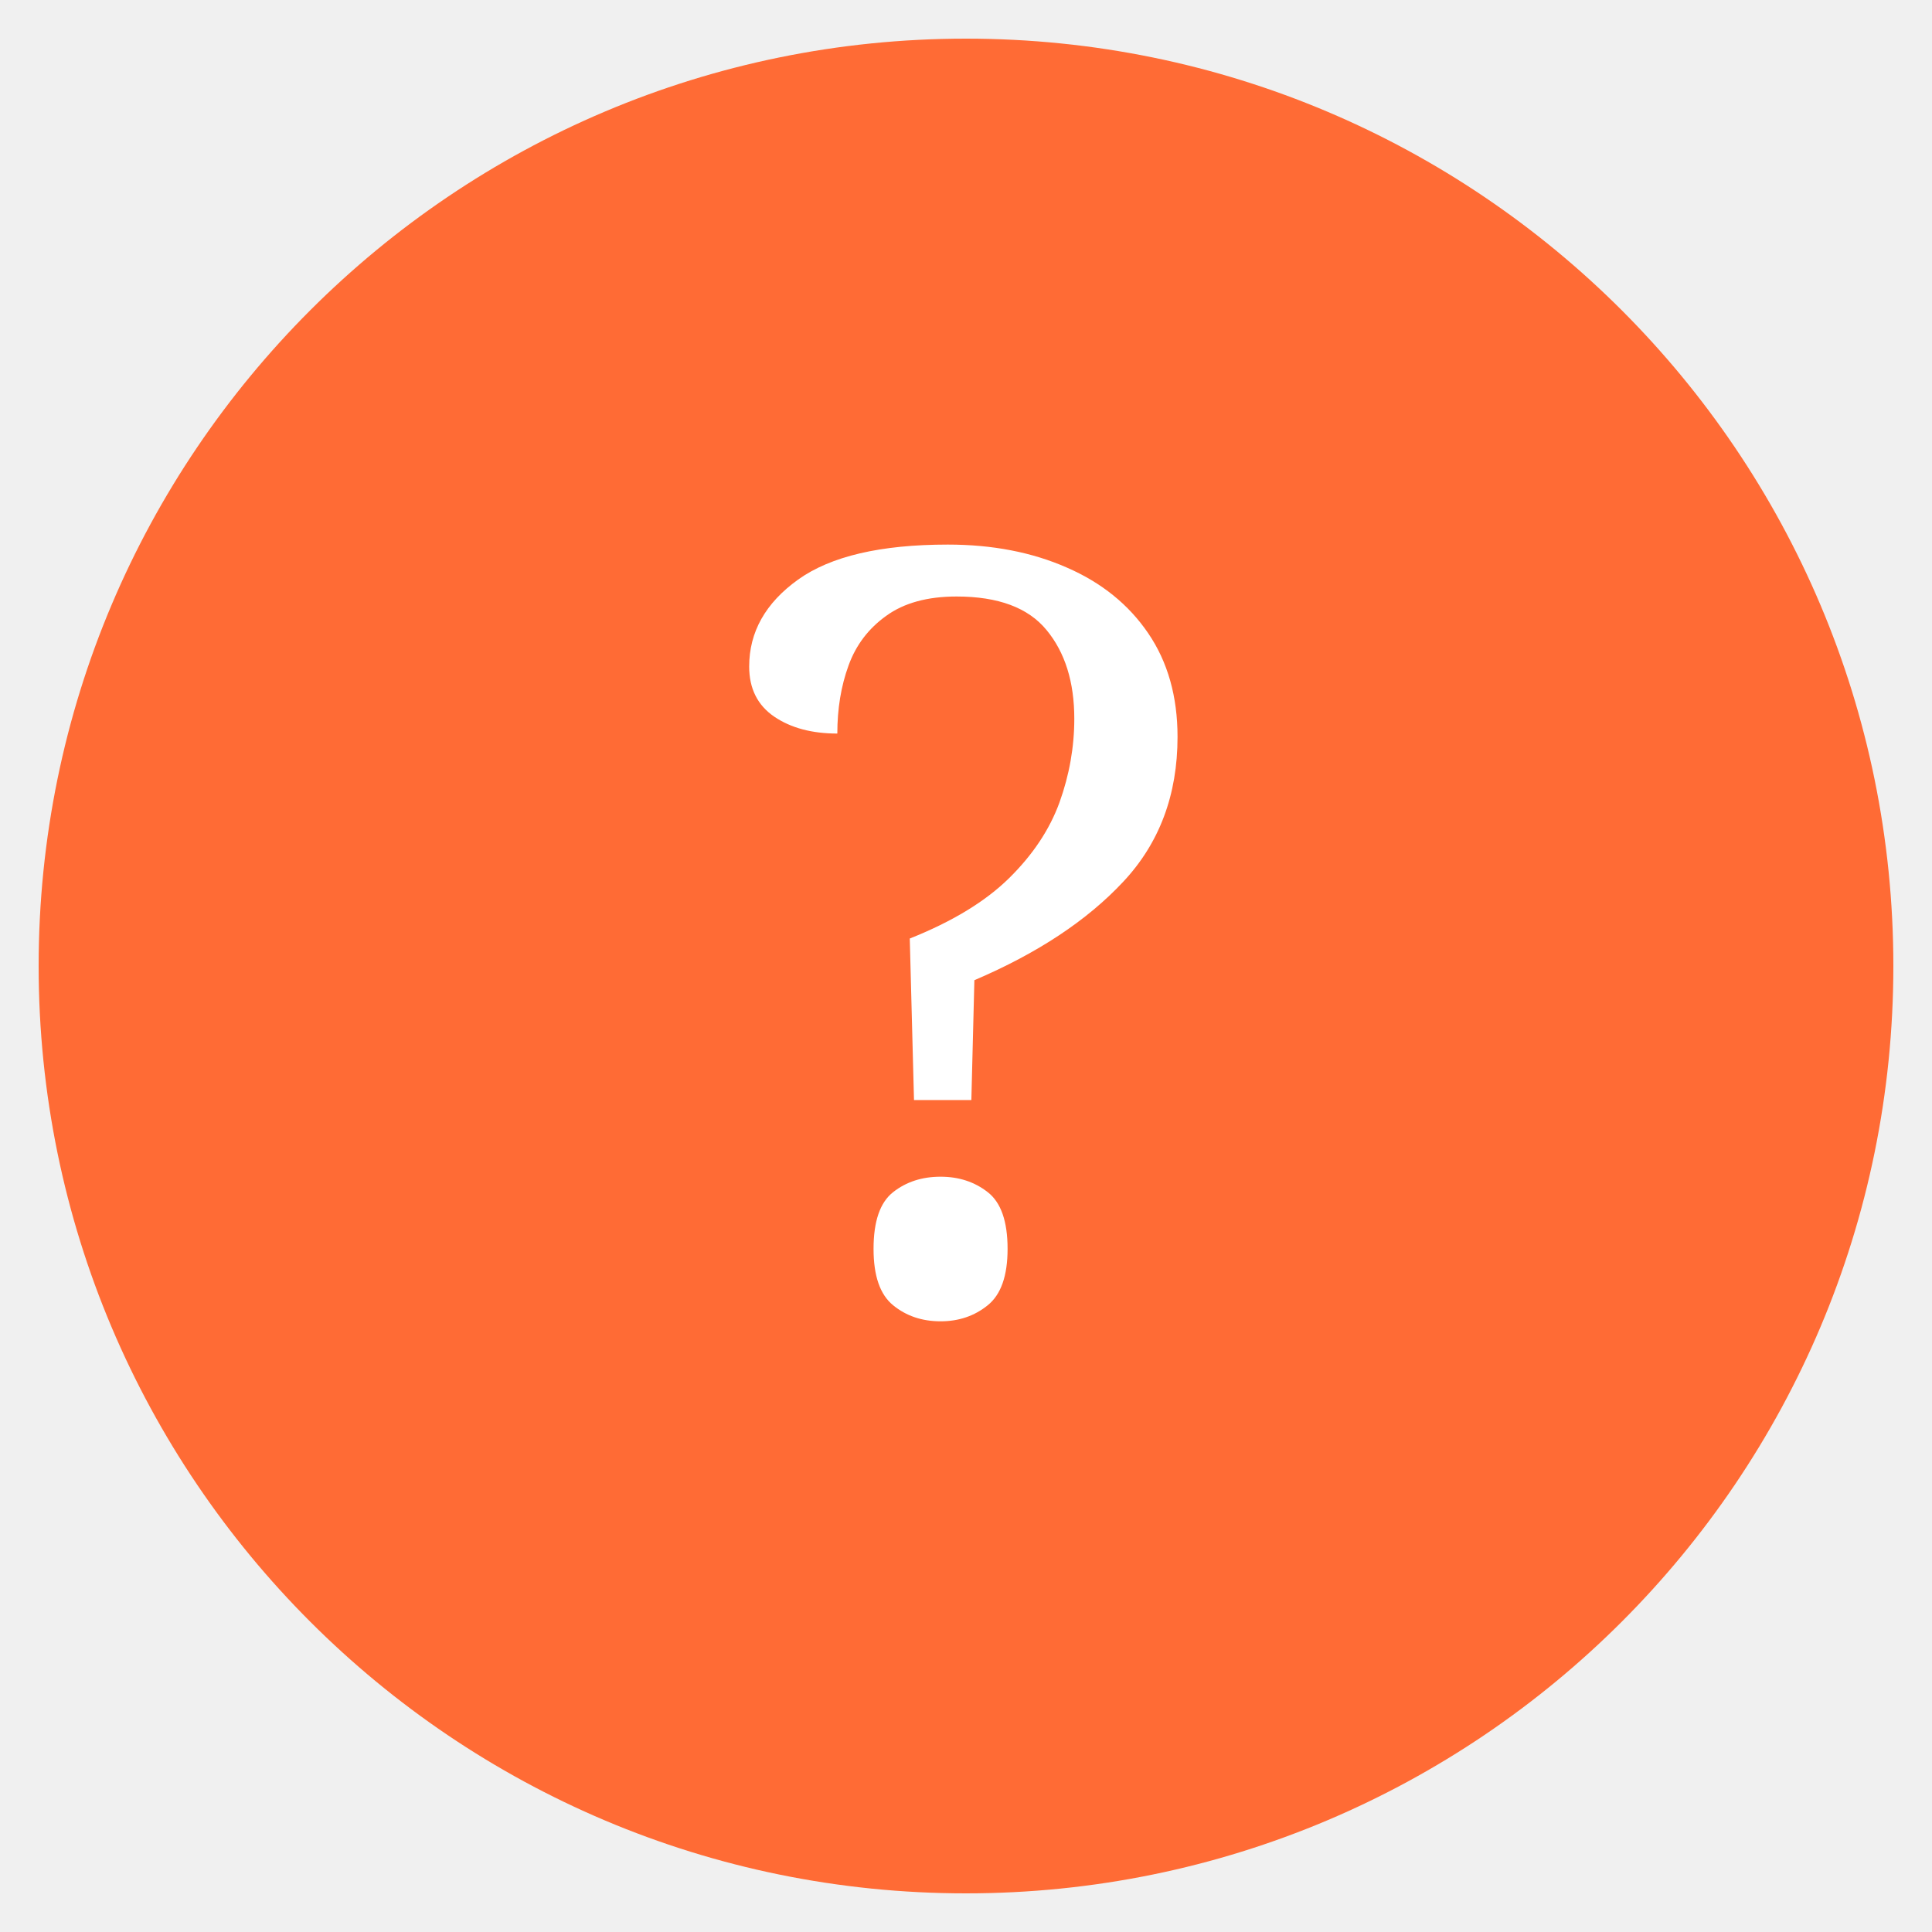
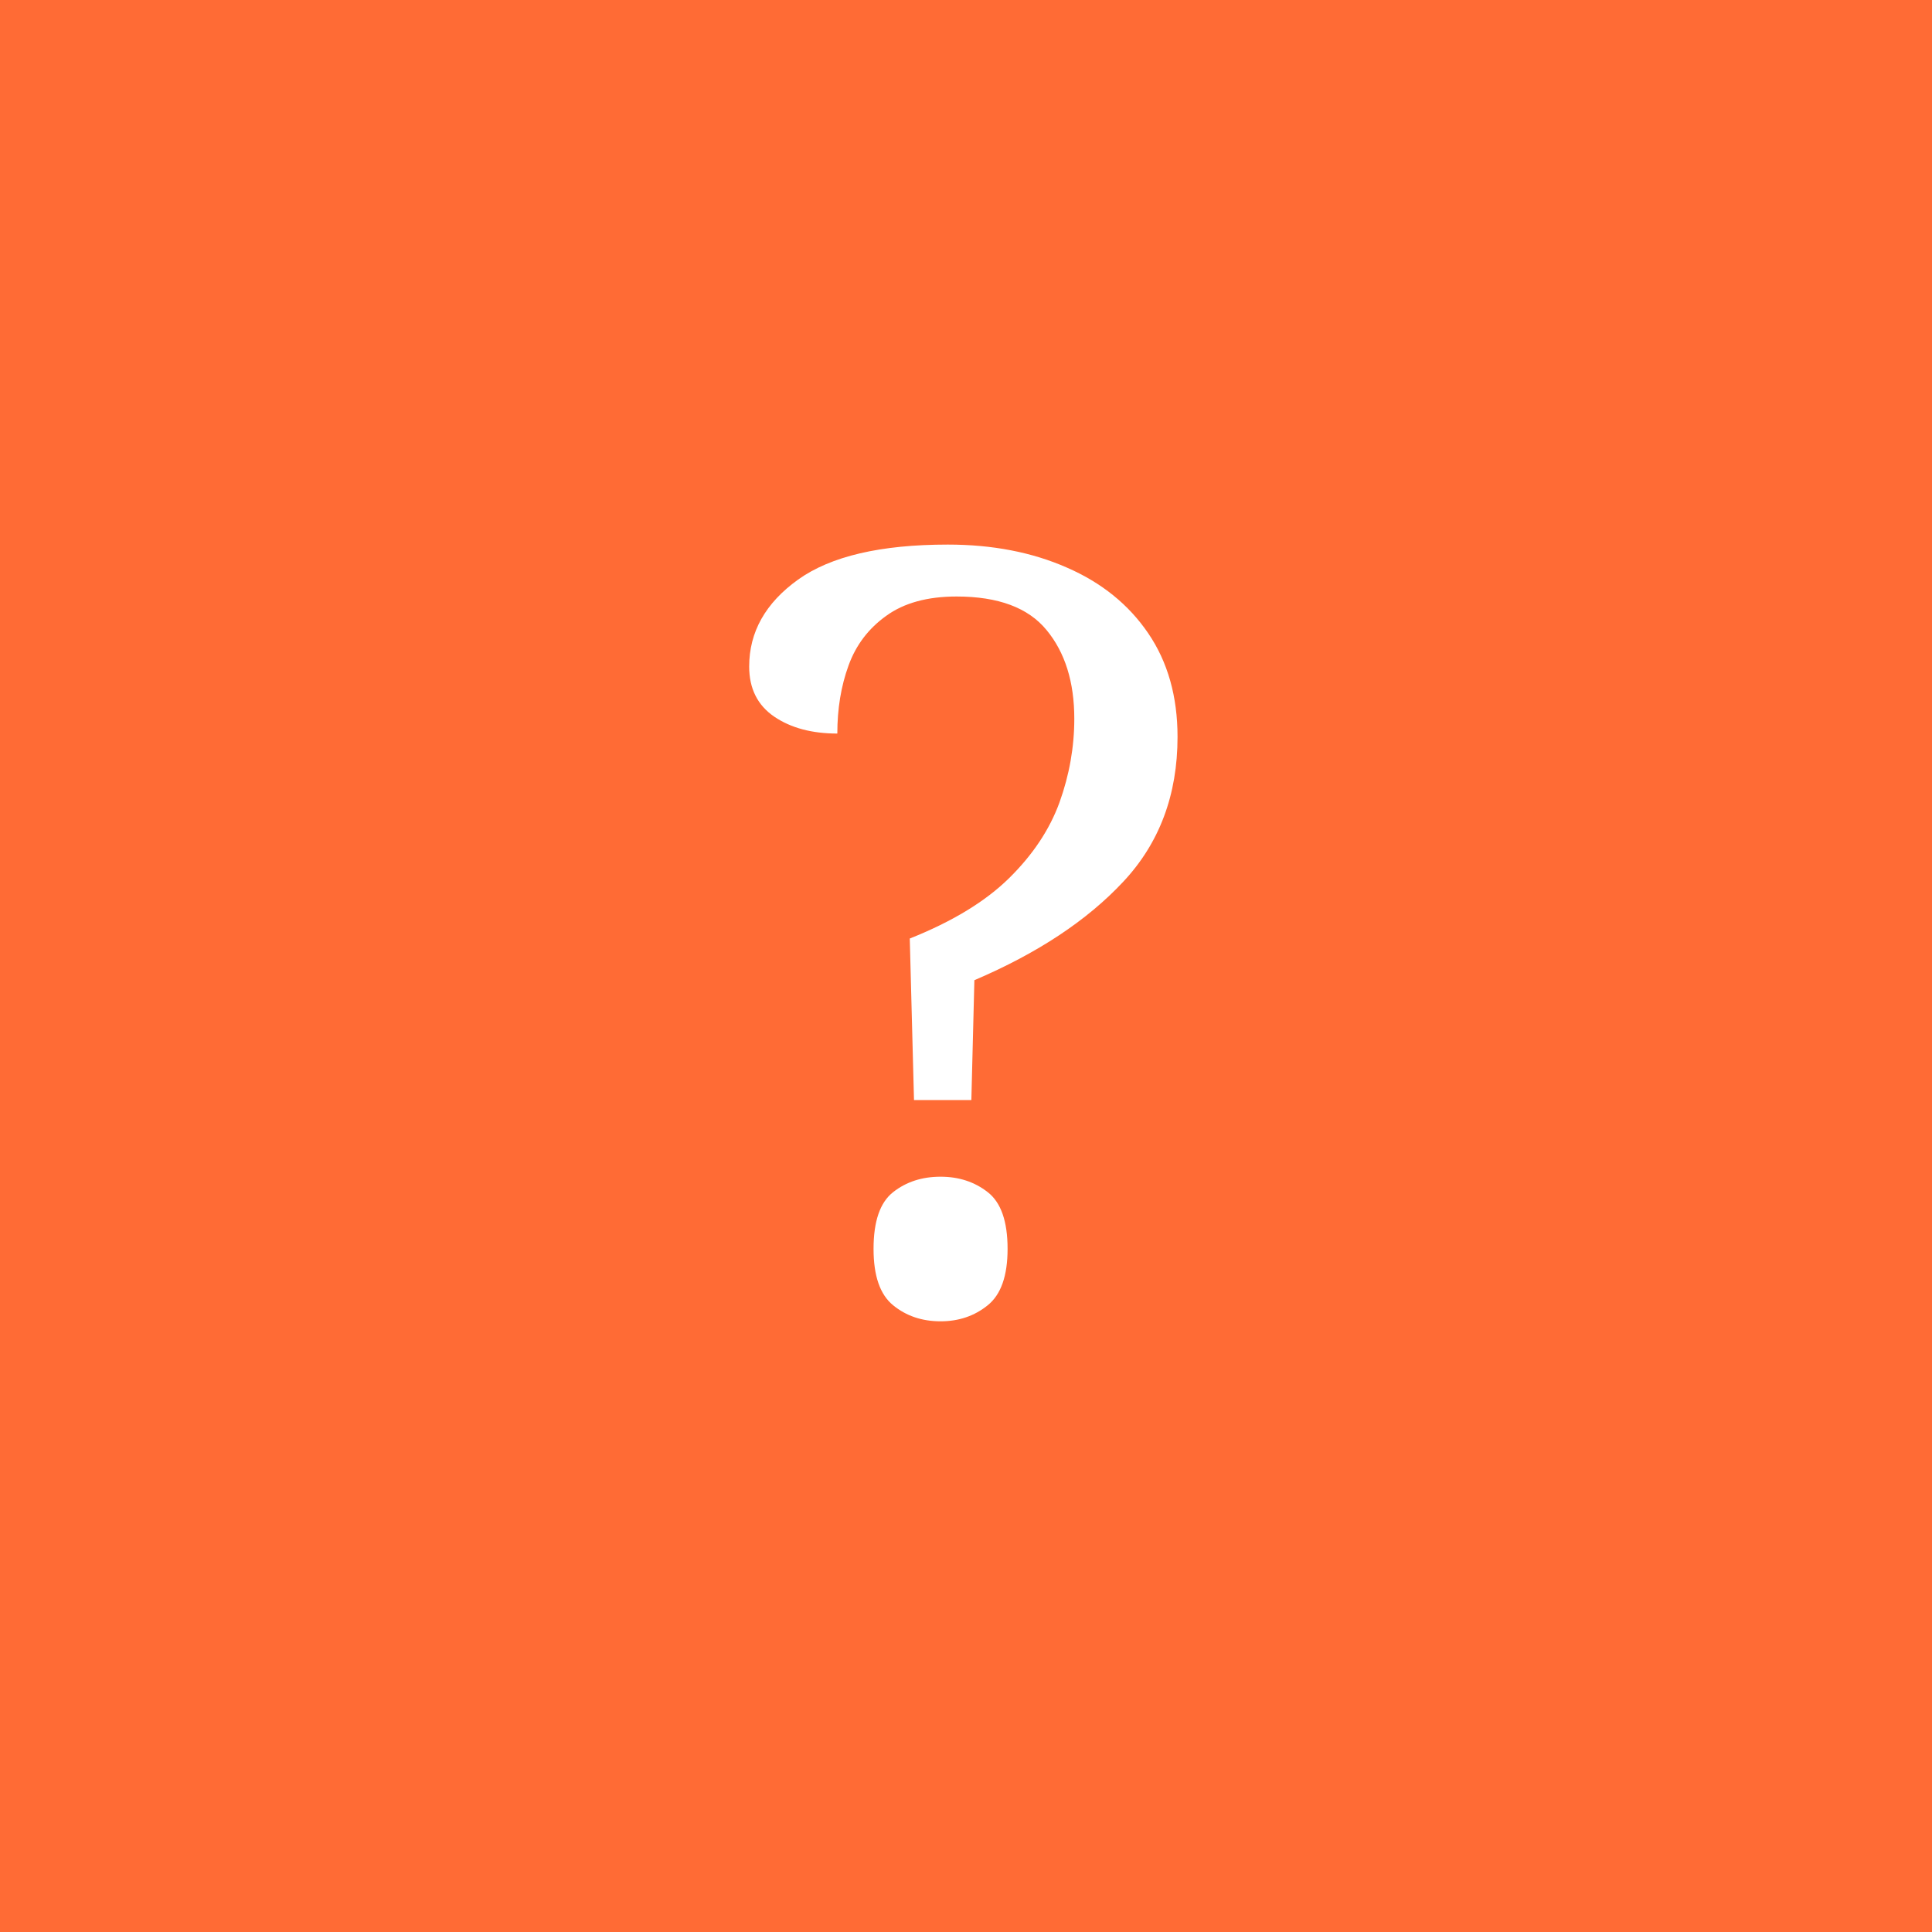
<svg xmlns="http://www.w3.org/2000/svg" viewBox="0 0 100 100">
-   <circle cx="50" cy="50" r="48" fill="#FF6B35" />
+   <rect width="100" height="100" fill="#FF6B35" />
  <text x="50" y="68" font-family="Georgia, serif" font-size="55" fill="white" text-anchor="middle">?</text>
</svg>
